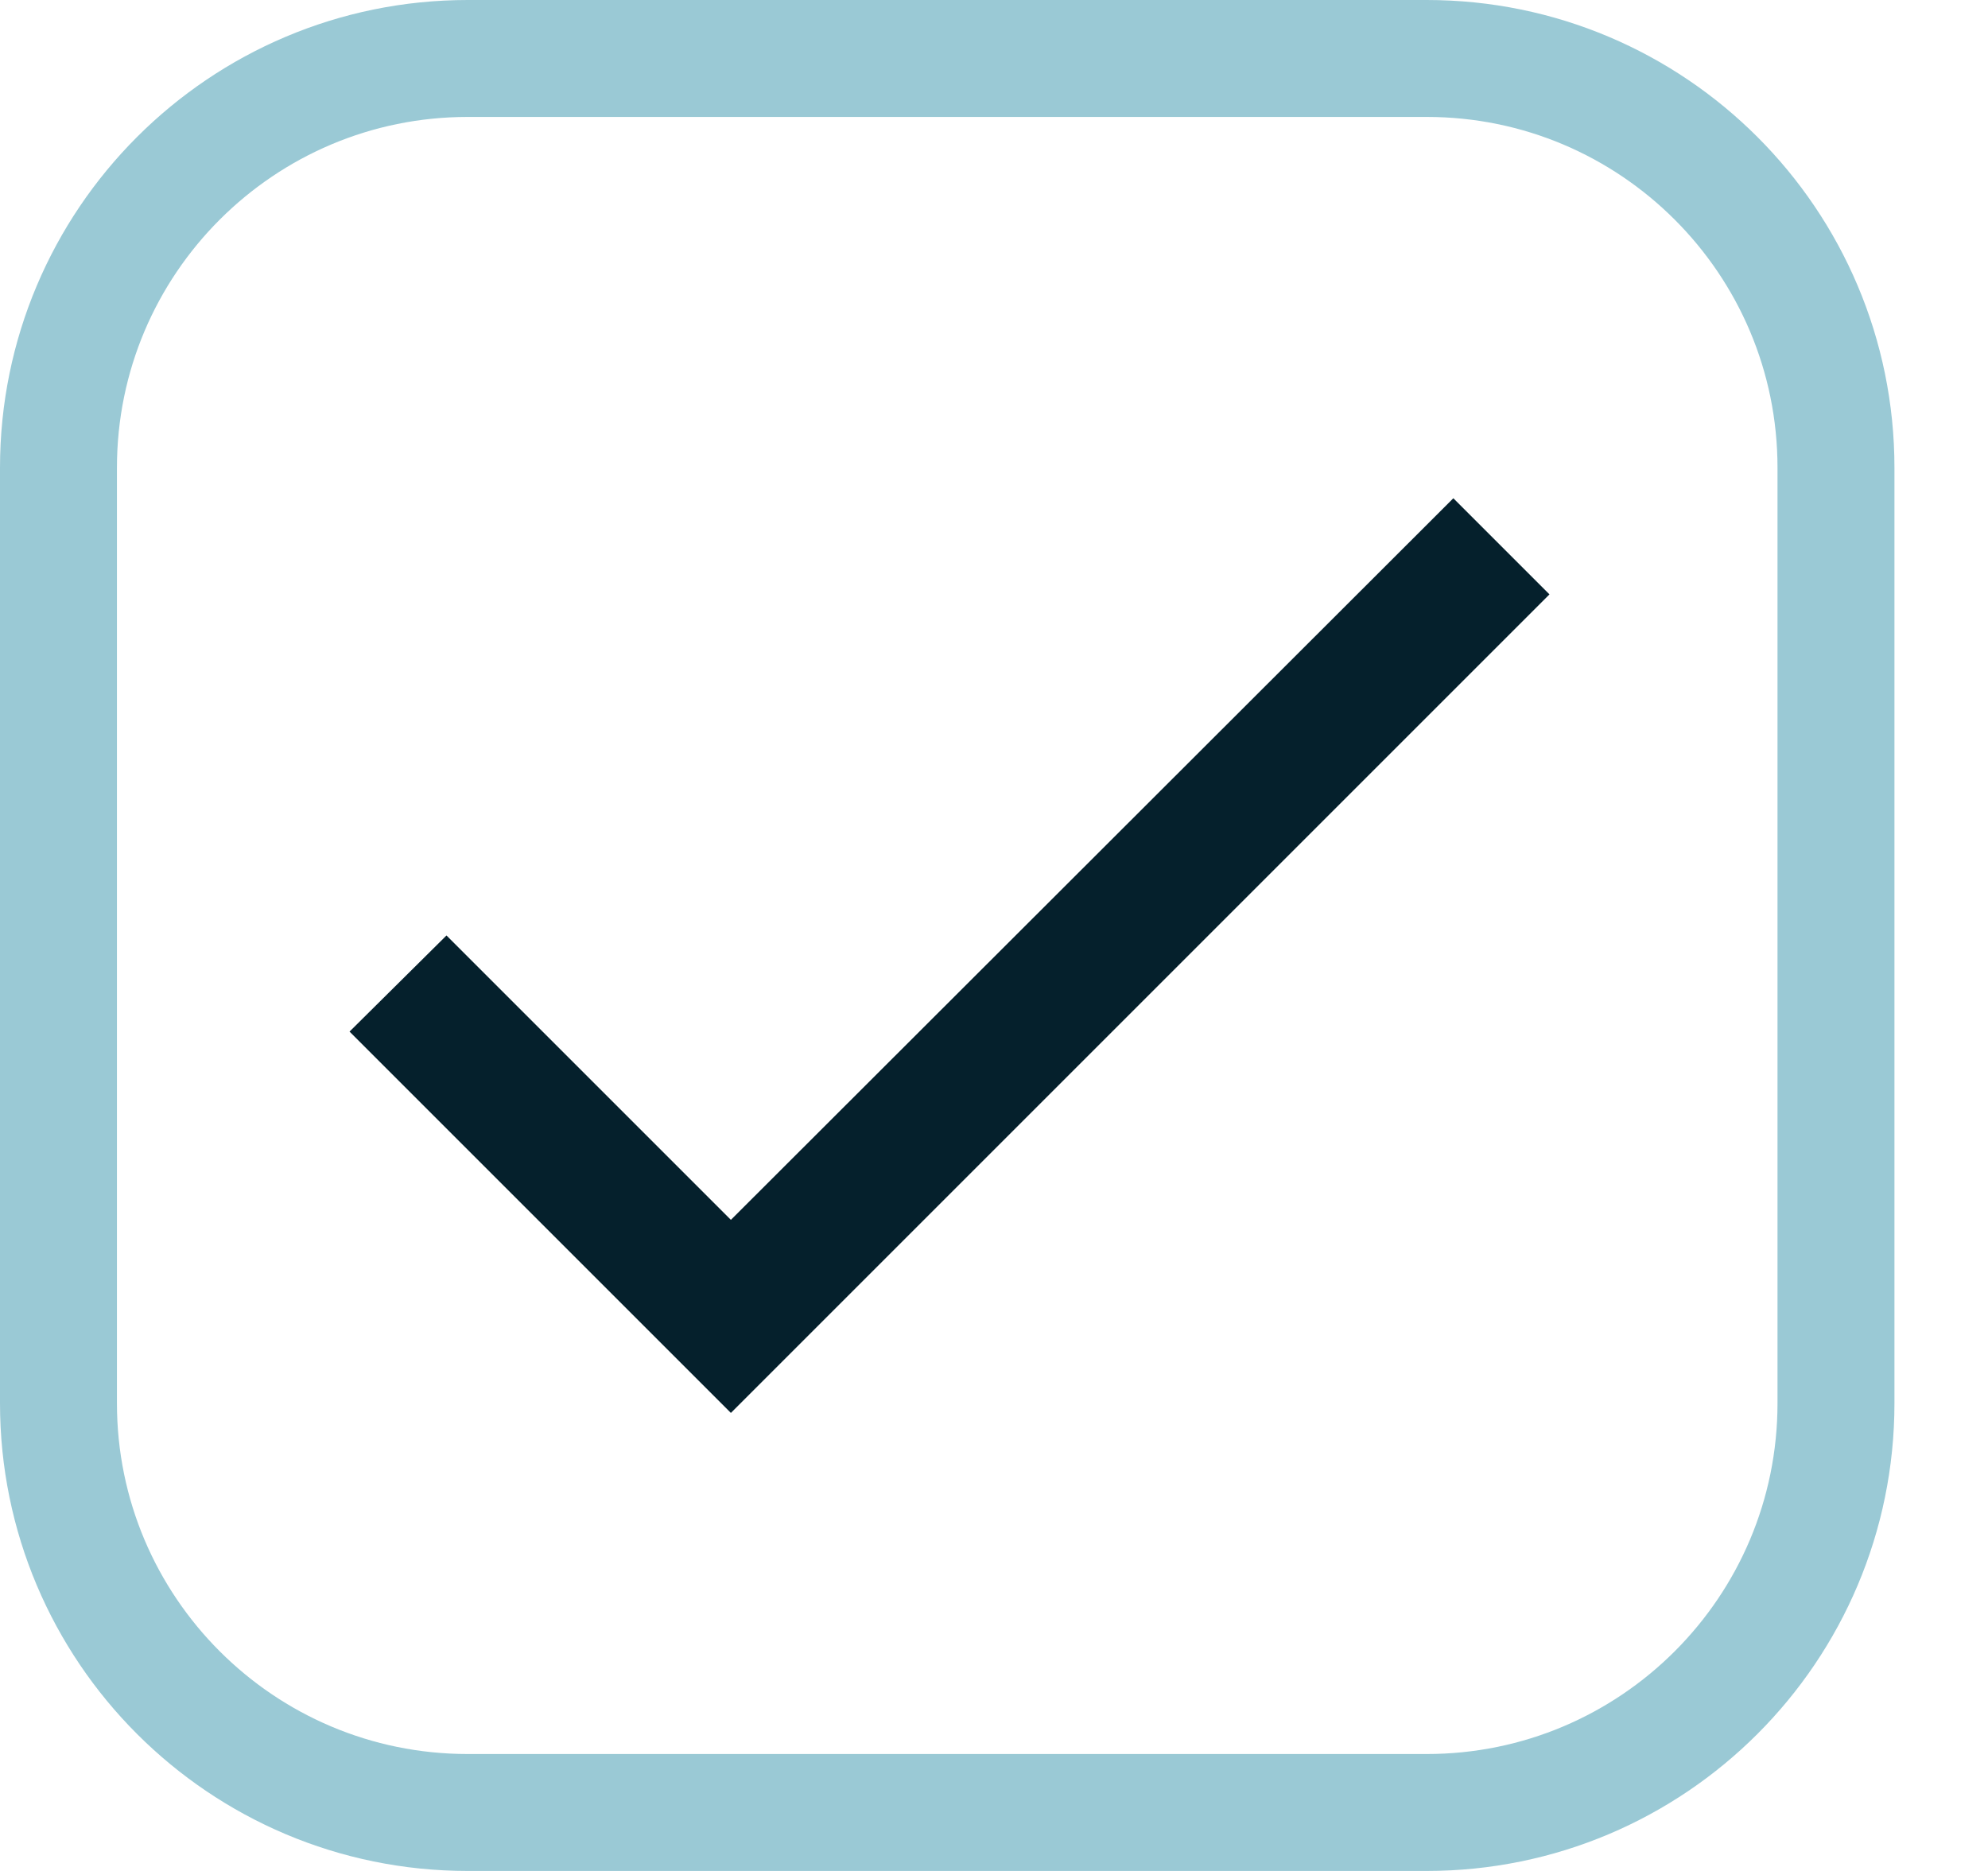
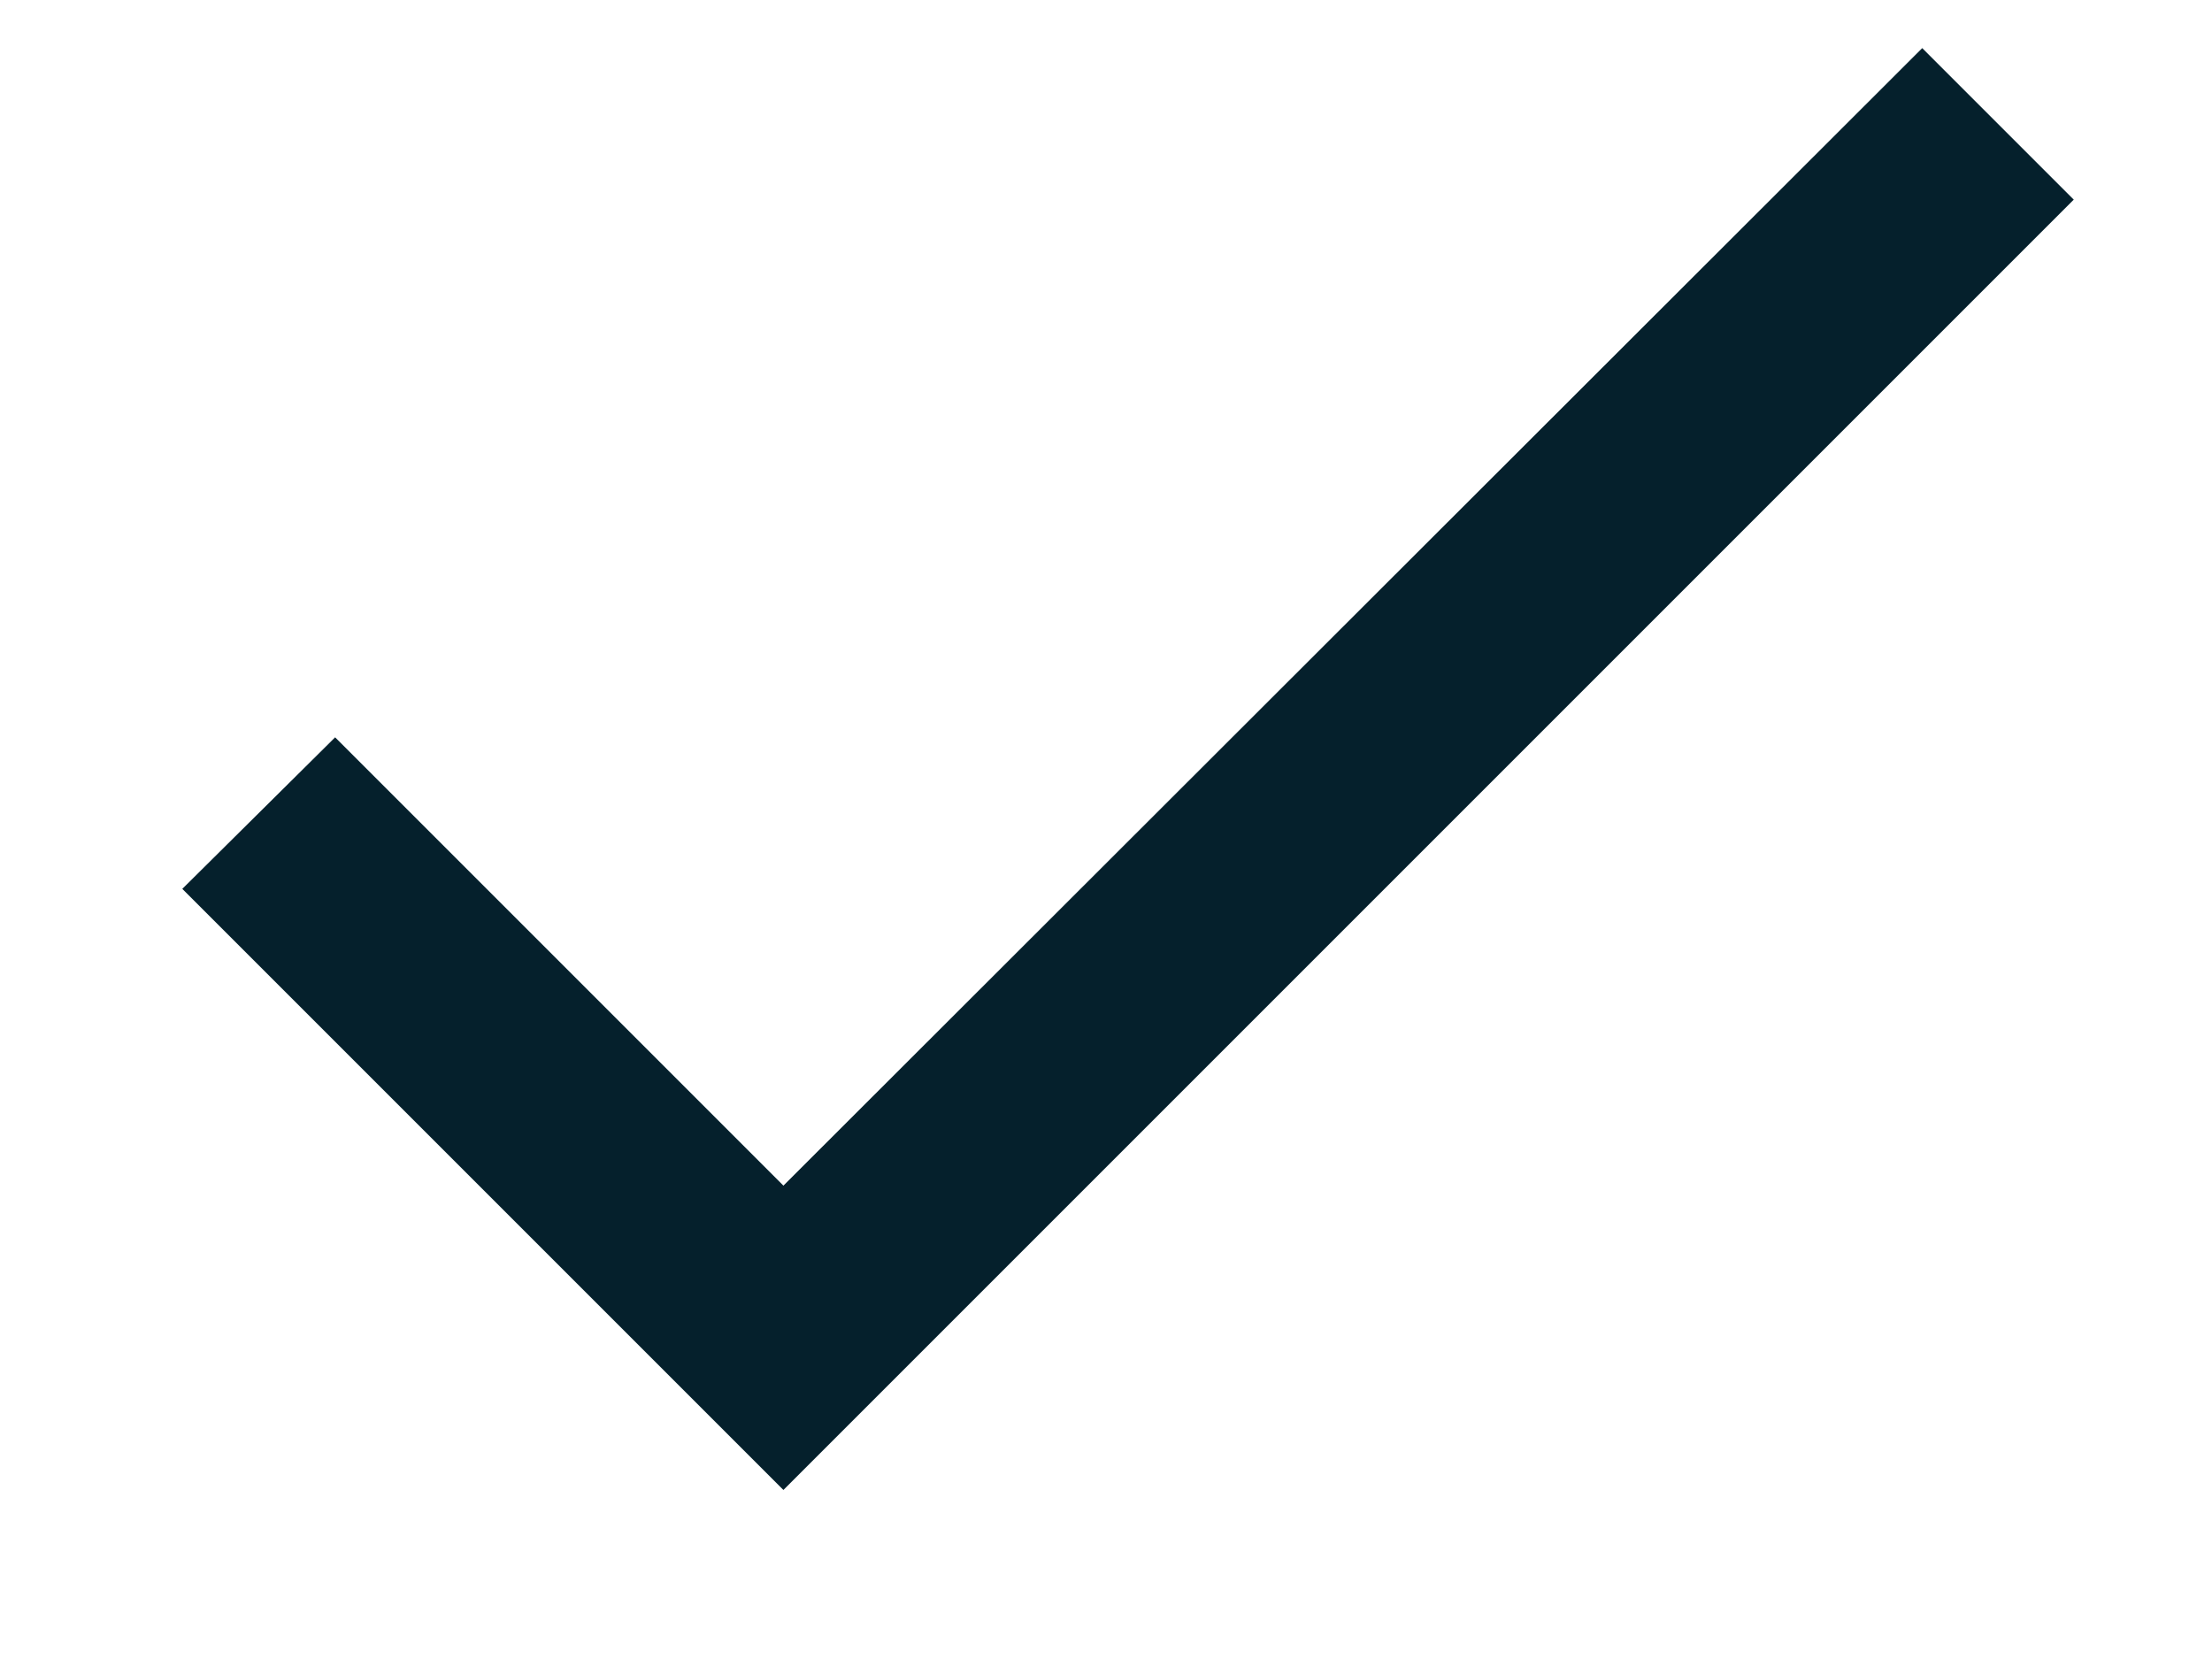
- <svg xmlns="http://www.w3.org/2000/svg" width="17" height="16" viewBox="0 0 17 16" fill="none">
-   <rect x="0.5" y="0.5" width="15.2" height="15" rx="3.5" stroke="#9AC9D5" />
-   <path d="M6.25 10.432L3.818 8L2.989 8.822L6.25 12.083L13.25 5.083L12.428 4.261L6.25 10.432Z" fill="#05202C" />
+ <svg xmlns="http://www.w3.org/2000/svg" width="12" height="9" viewBox="0 0 12 9" fill="none">
+   <path d="M4.25 6.432L1.818 4L0.989 4.822L4.25 8.083L11.25 1.083L10.428 0.261L4.25 6.432Z" fill="#05202C" />
</svg>
